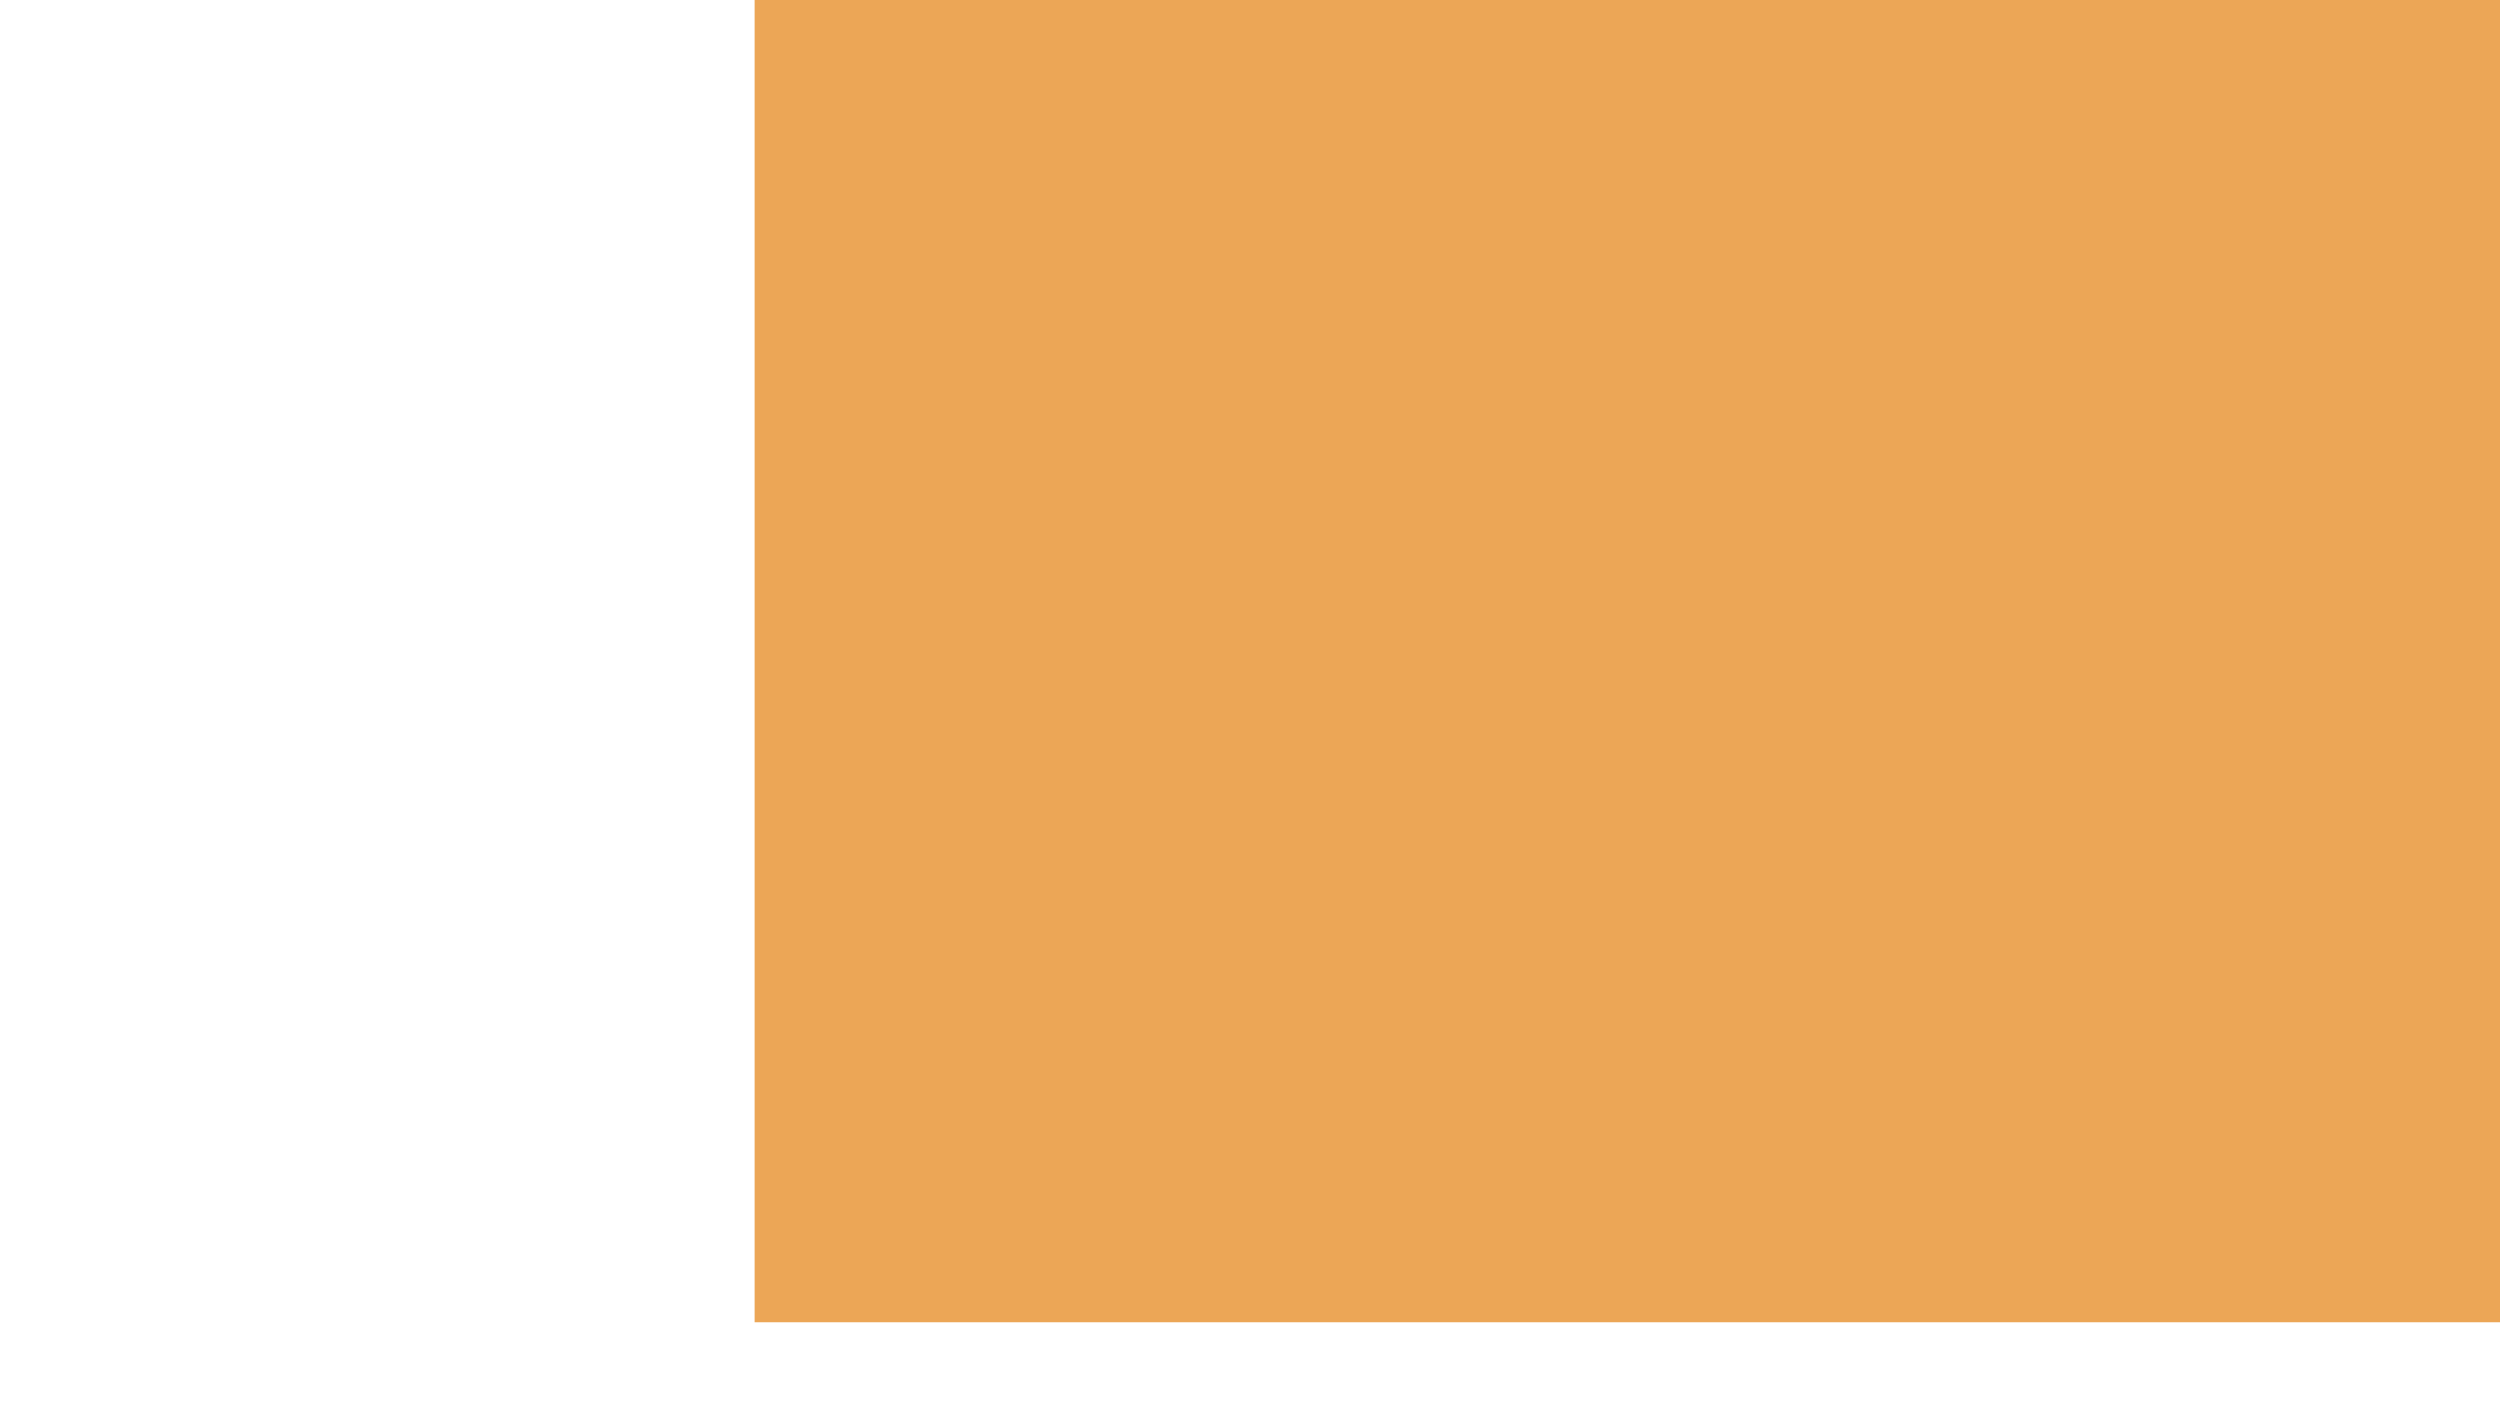
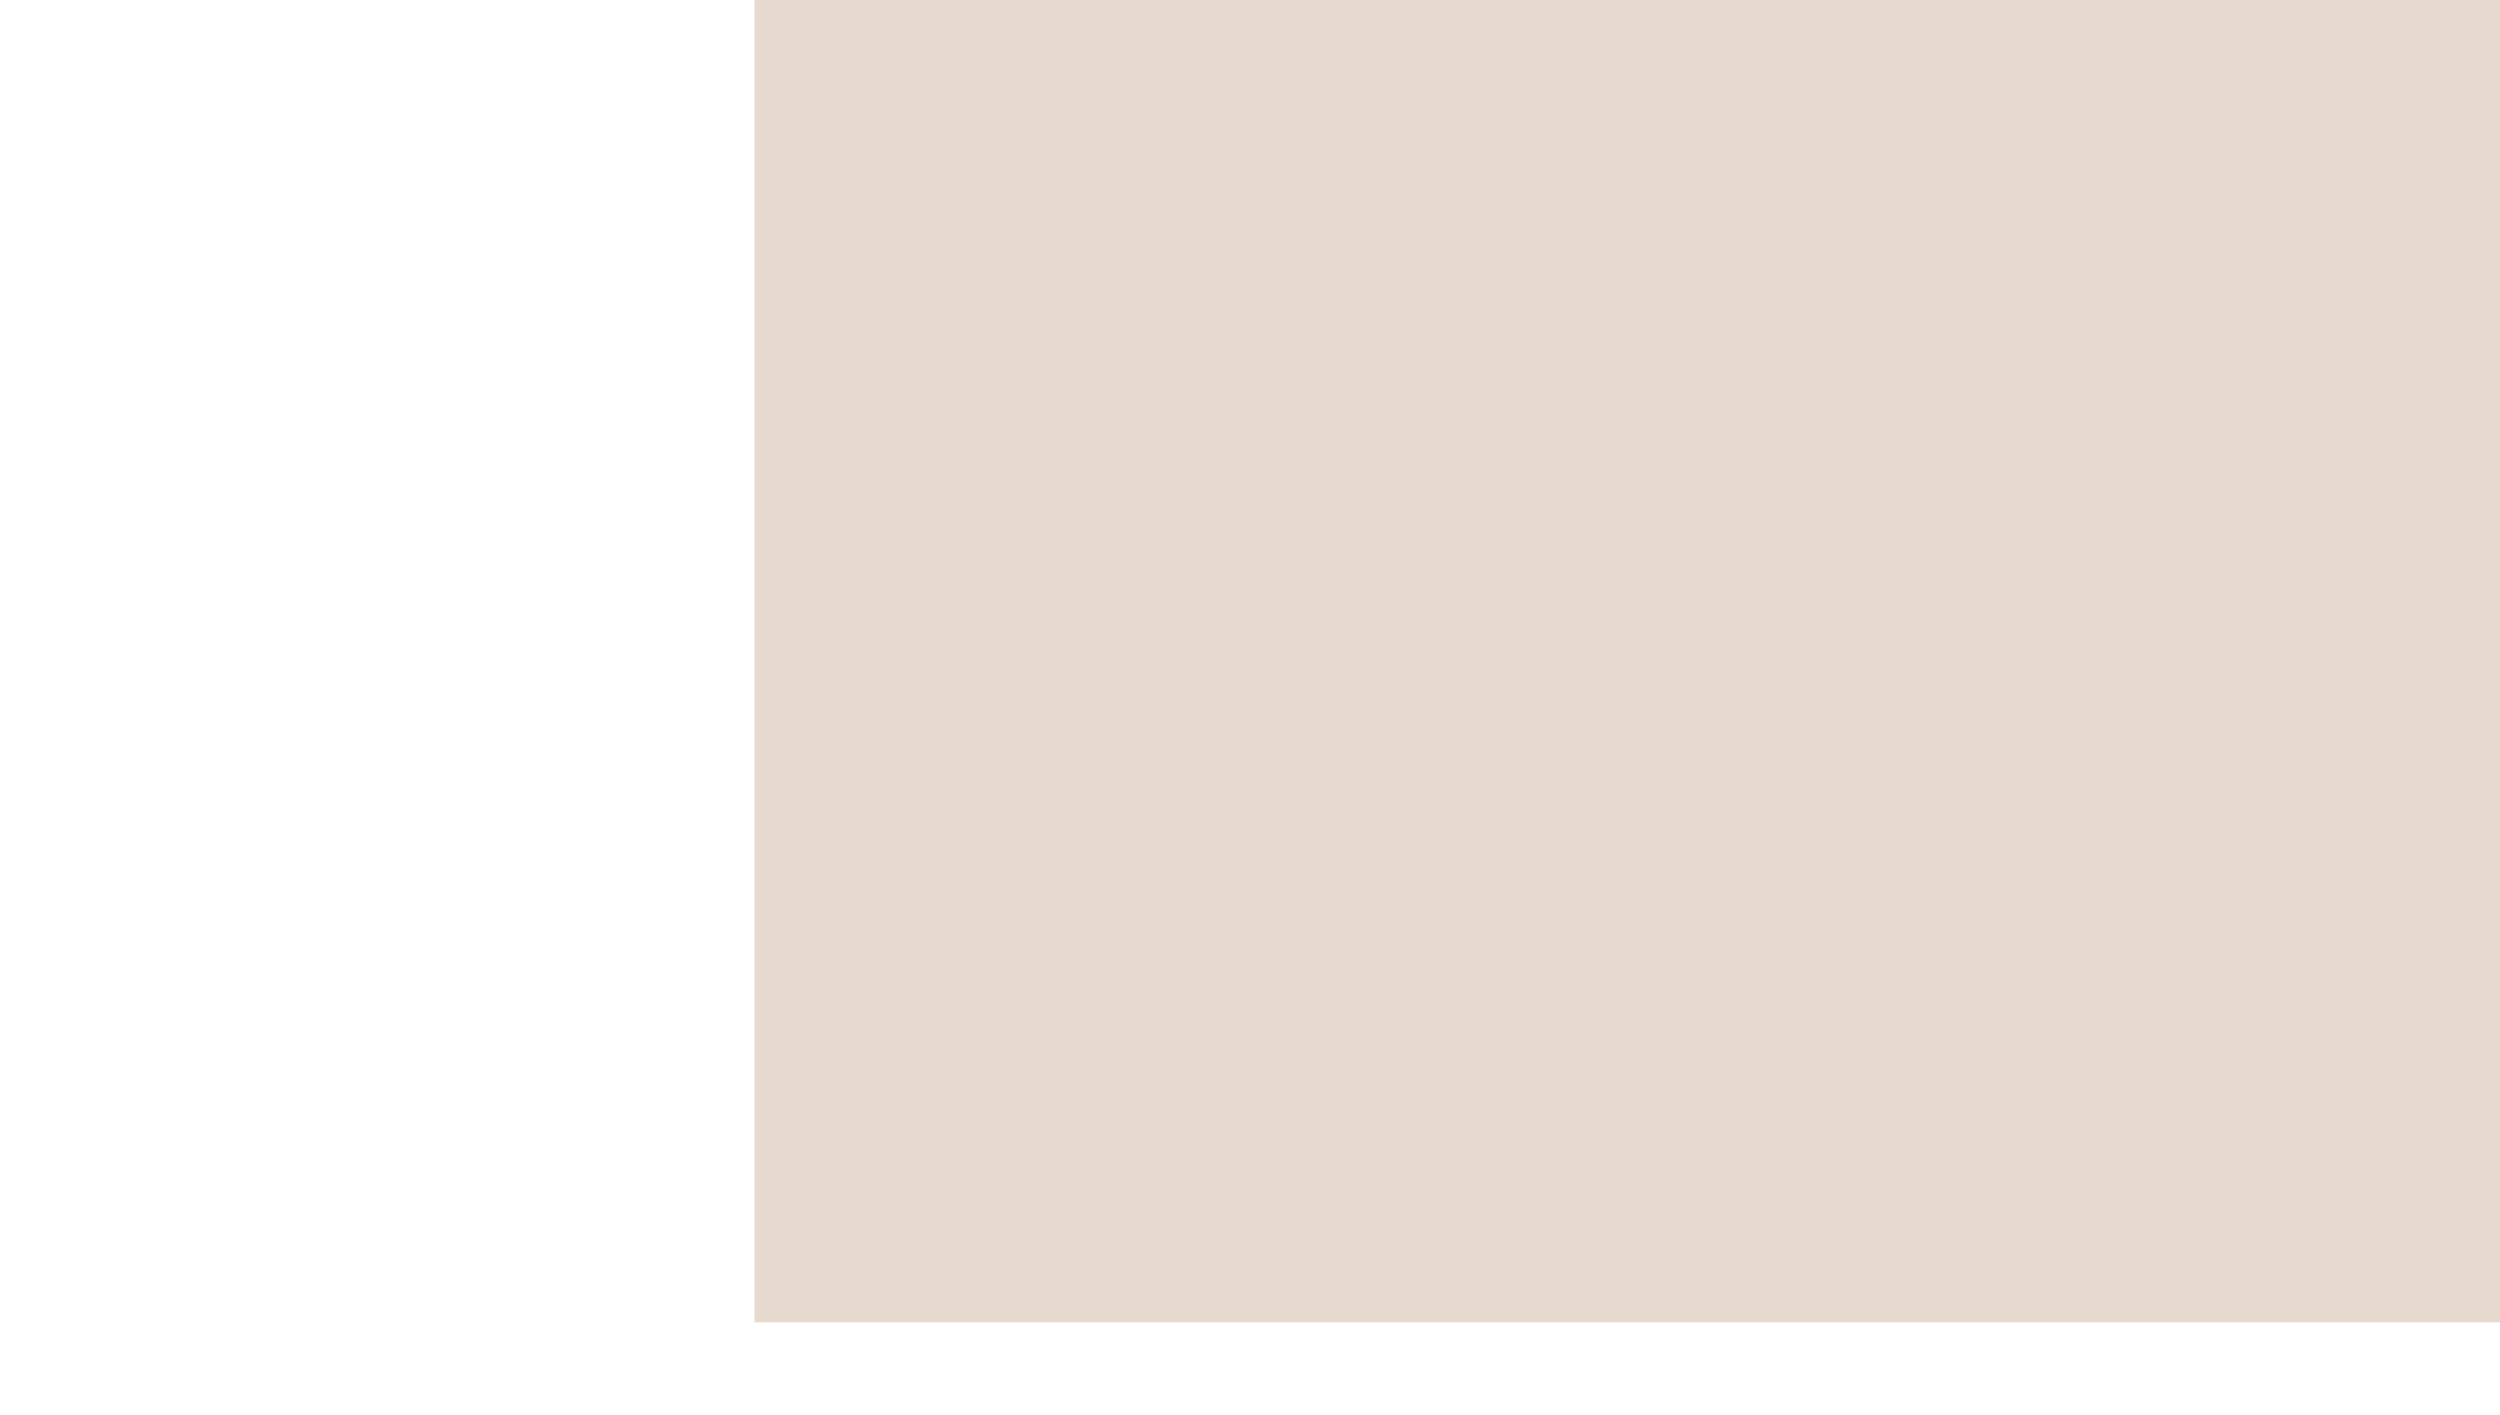
- <svg xmlns="http://www.w3.org/2000/svg" version="1.1" id="Layer_1" x="0px" y="0px" width="387px" height="219px" viewBox="0 0 387 219" enable-background="new 0 0 387 219" xml:space="preserve">
-   <rect x="116.815" fill="#ECA656" width="270.185" height="204.686" />
+ <svg xmlns="http://www.w3.org/2000/svg" version="1.1" id="Layer_1" x="0px" y="0px" width="387px" height="219px" viewBox="183 -98 387 219" enable-background="new 183 -98 387 219" xml:space="preserve">
+   <rect x="299.8" y="-98" fill="#E5DACD" width="270.2" height="204.7" />
</svg>
